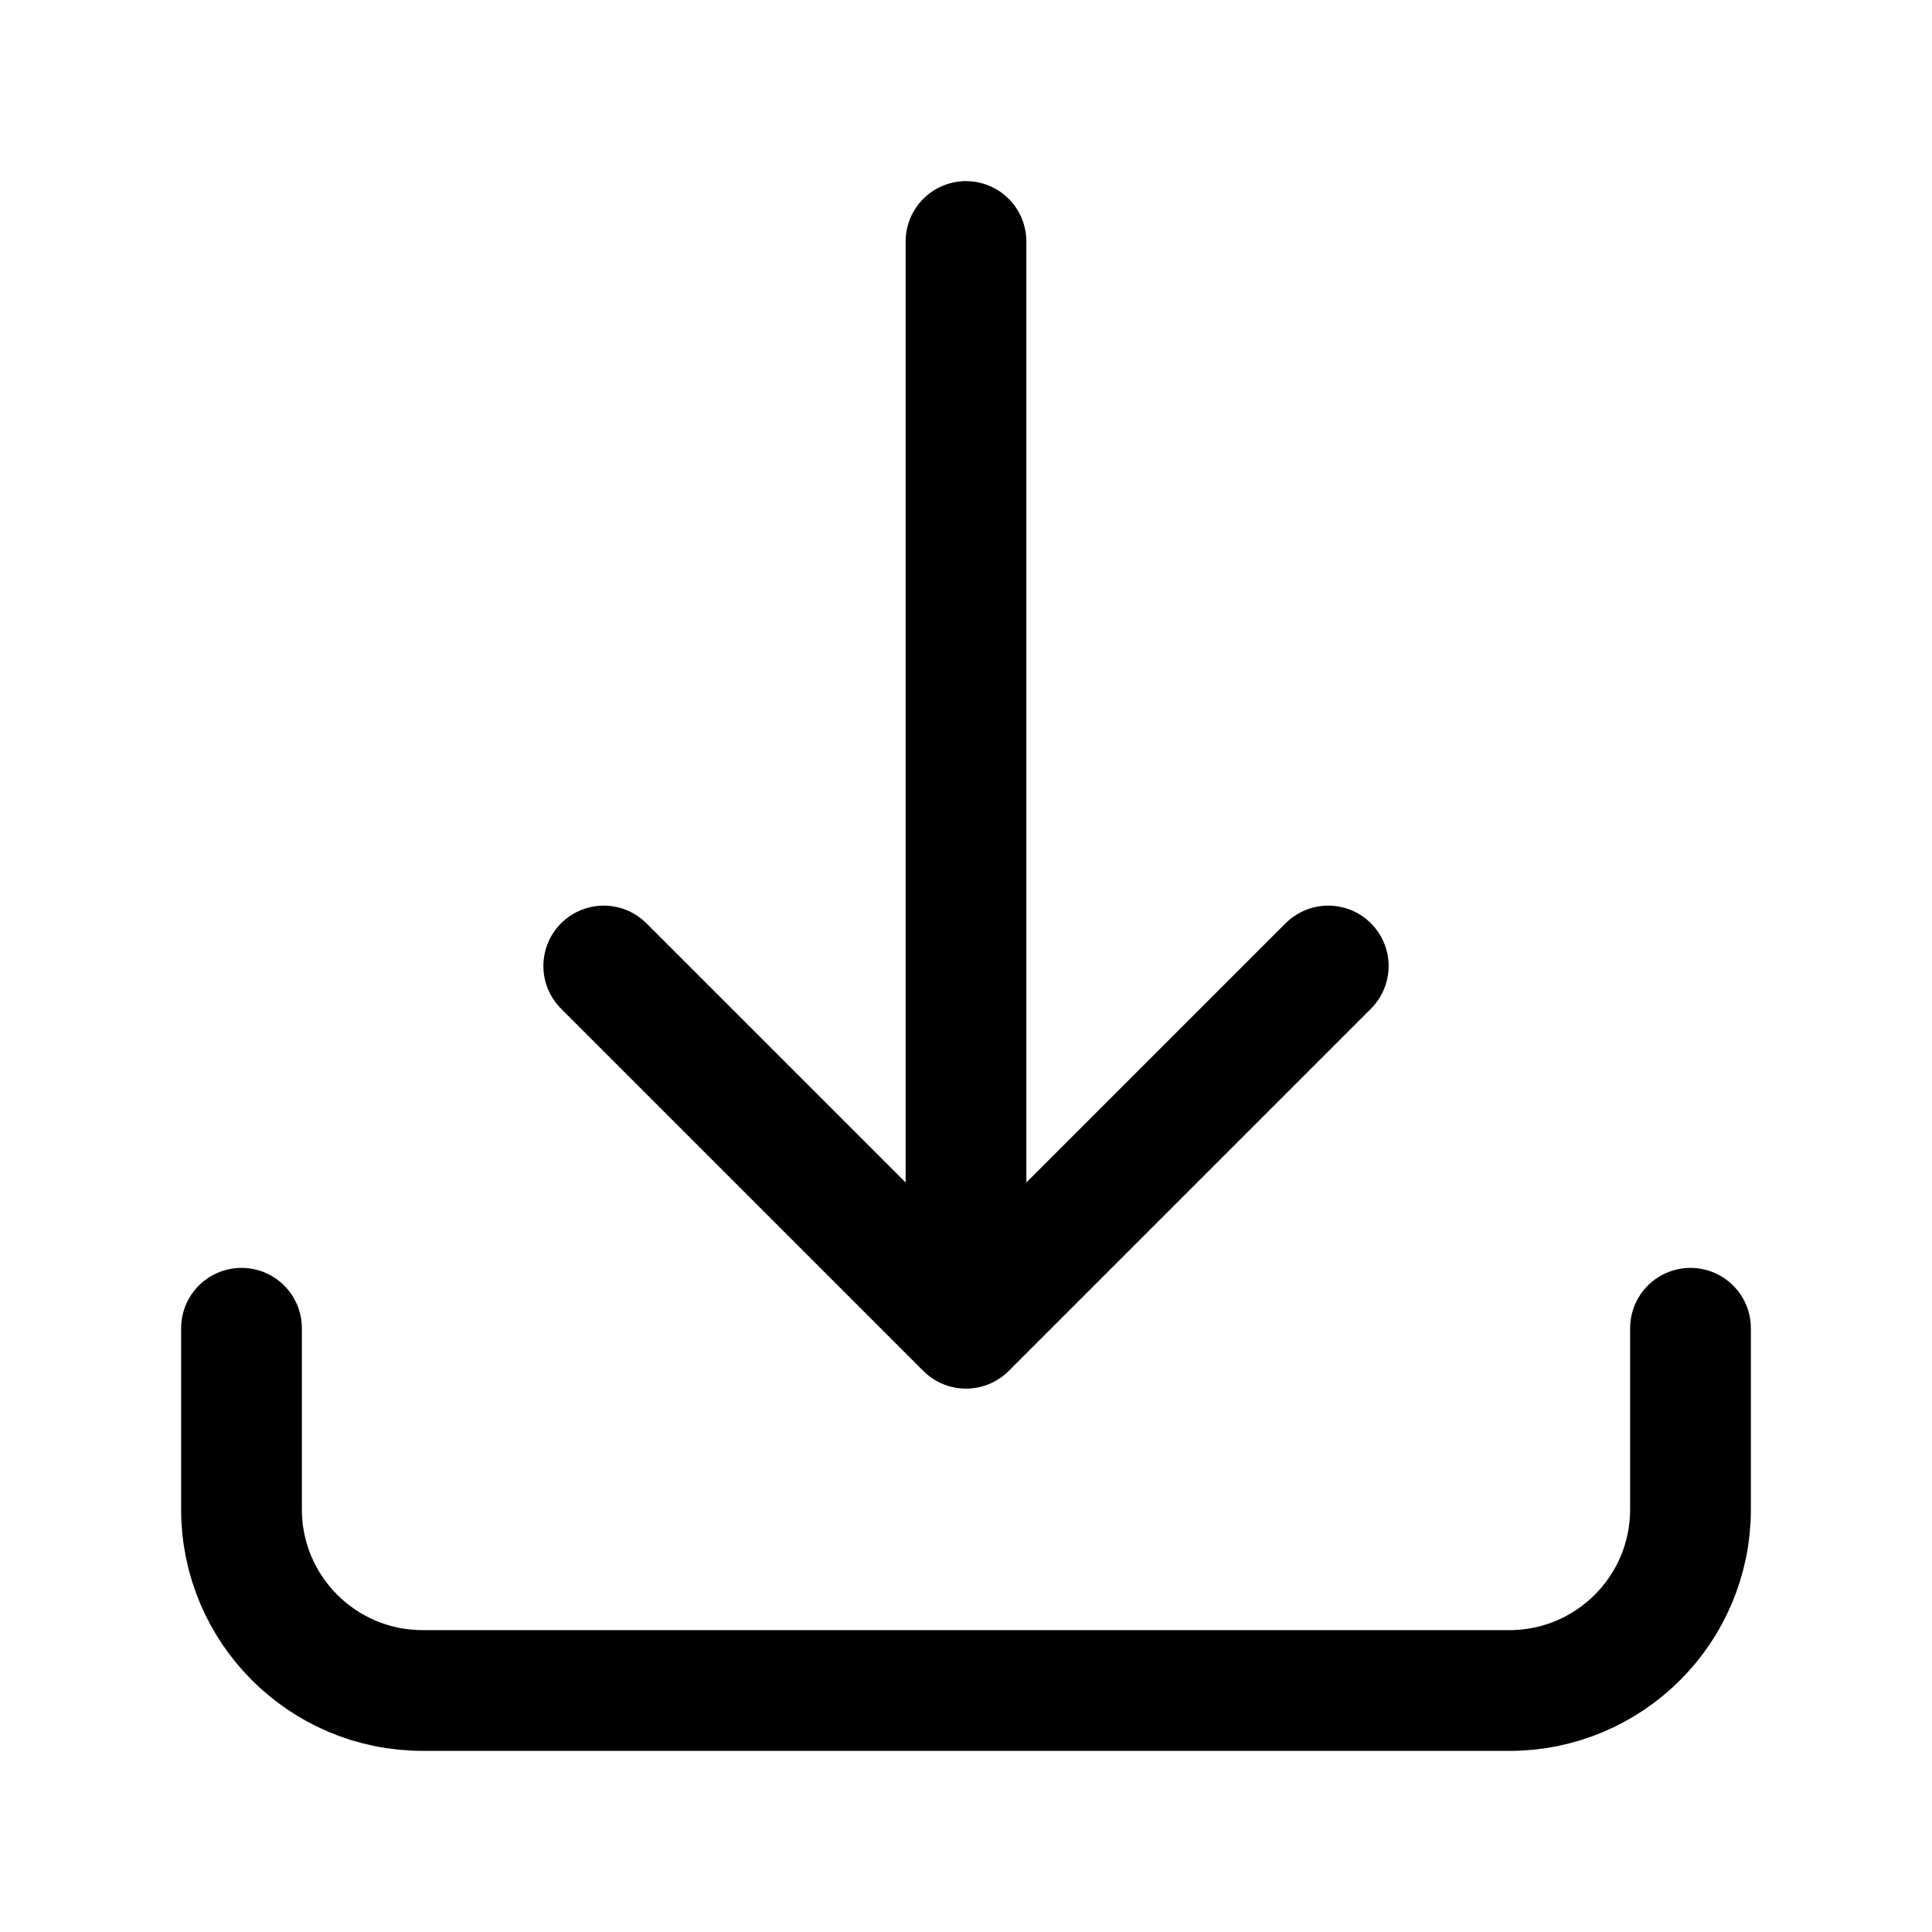
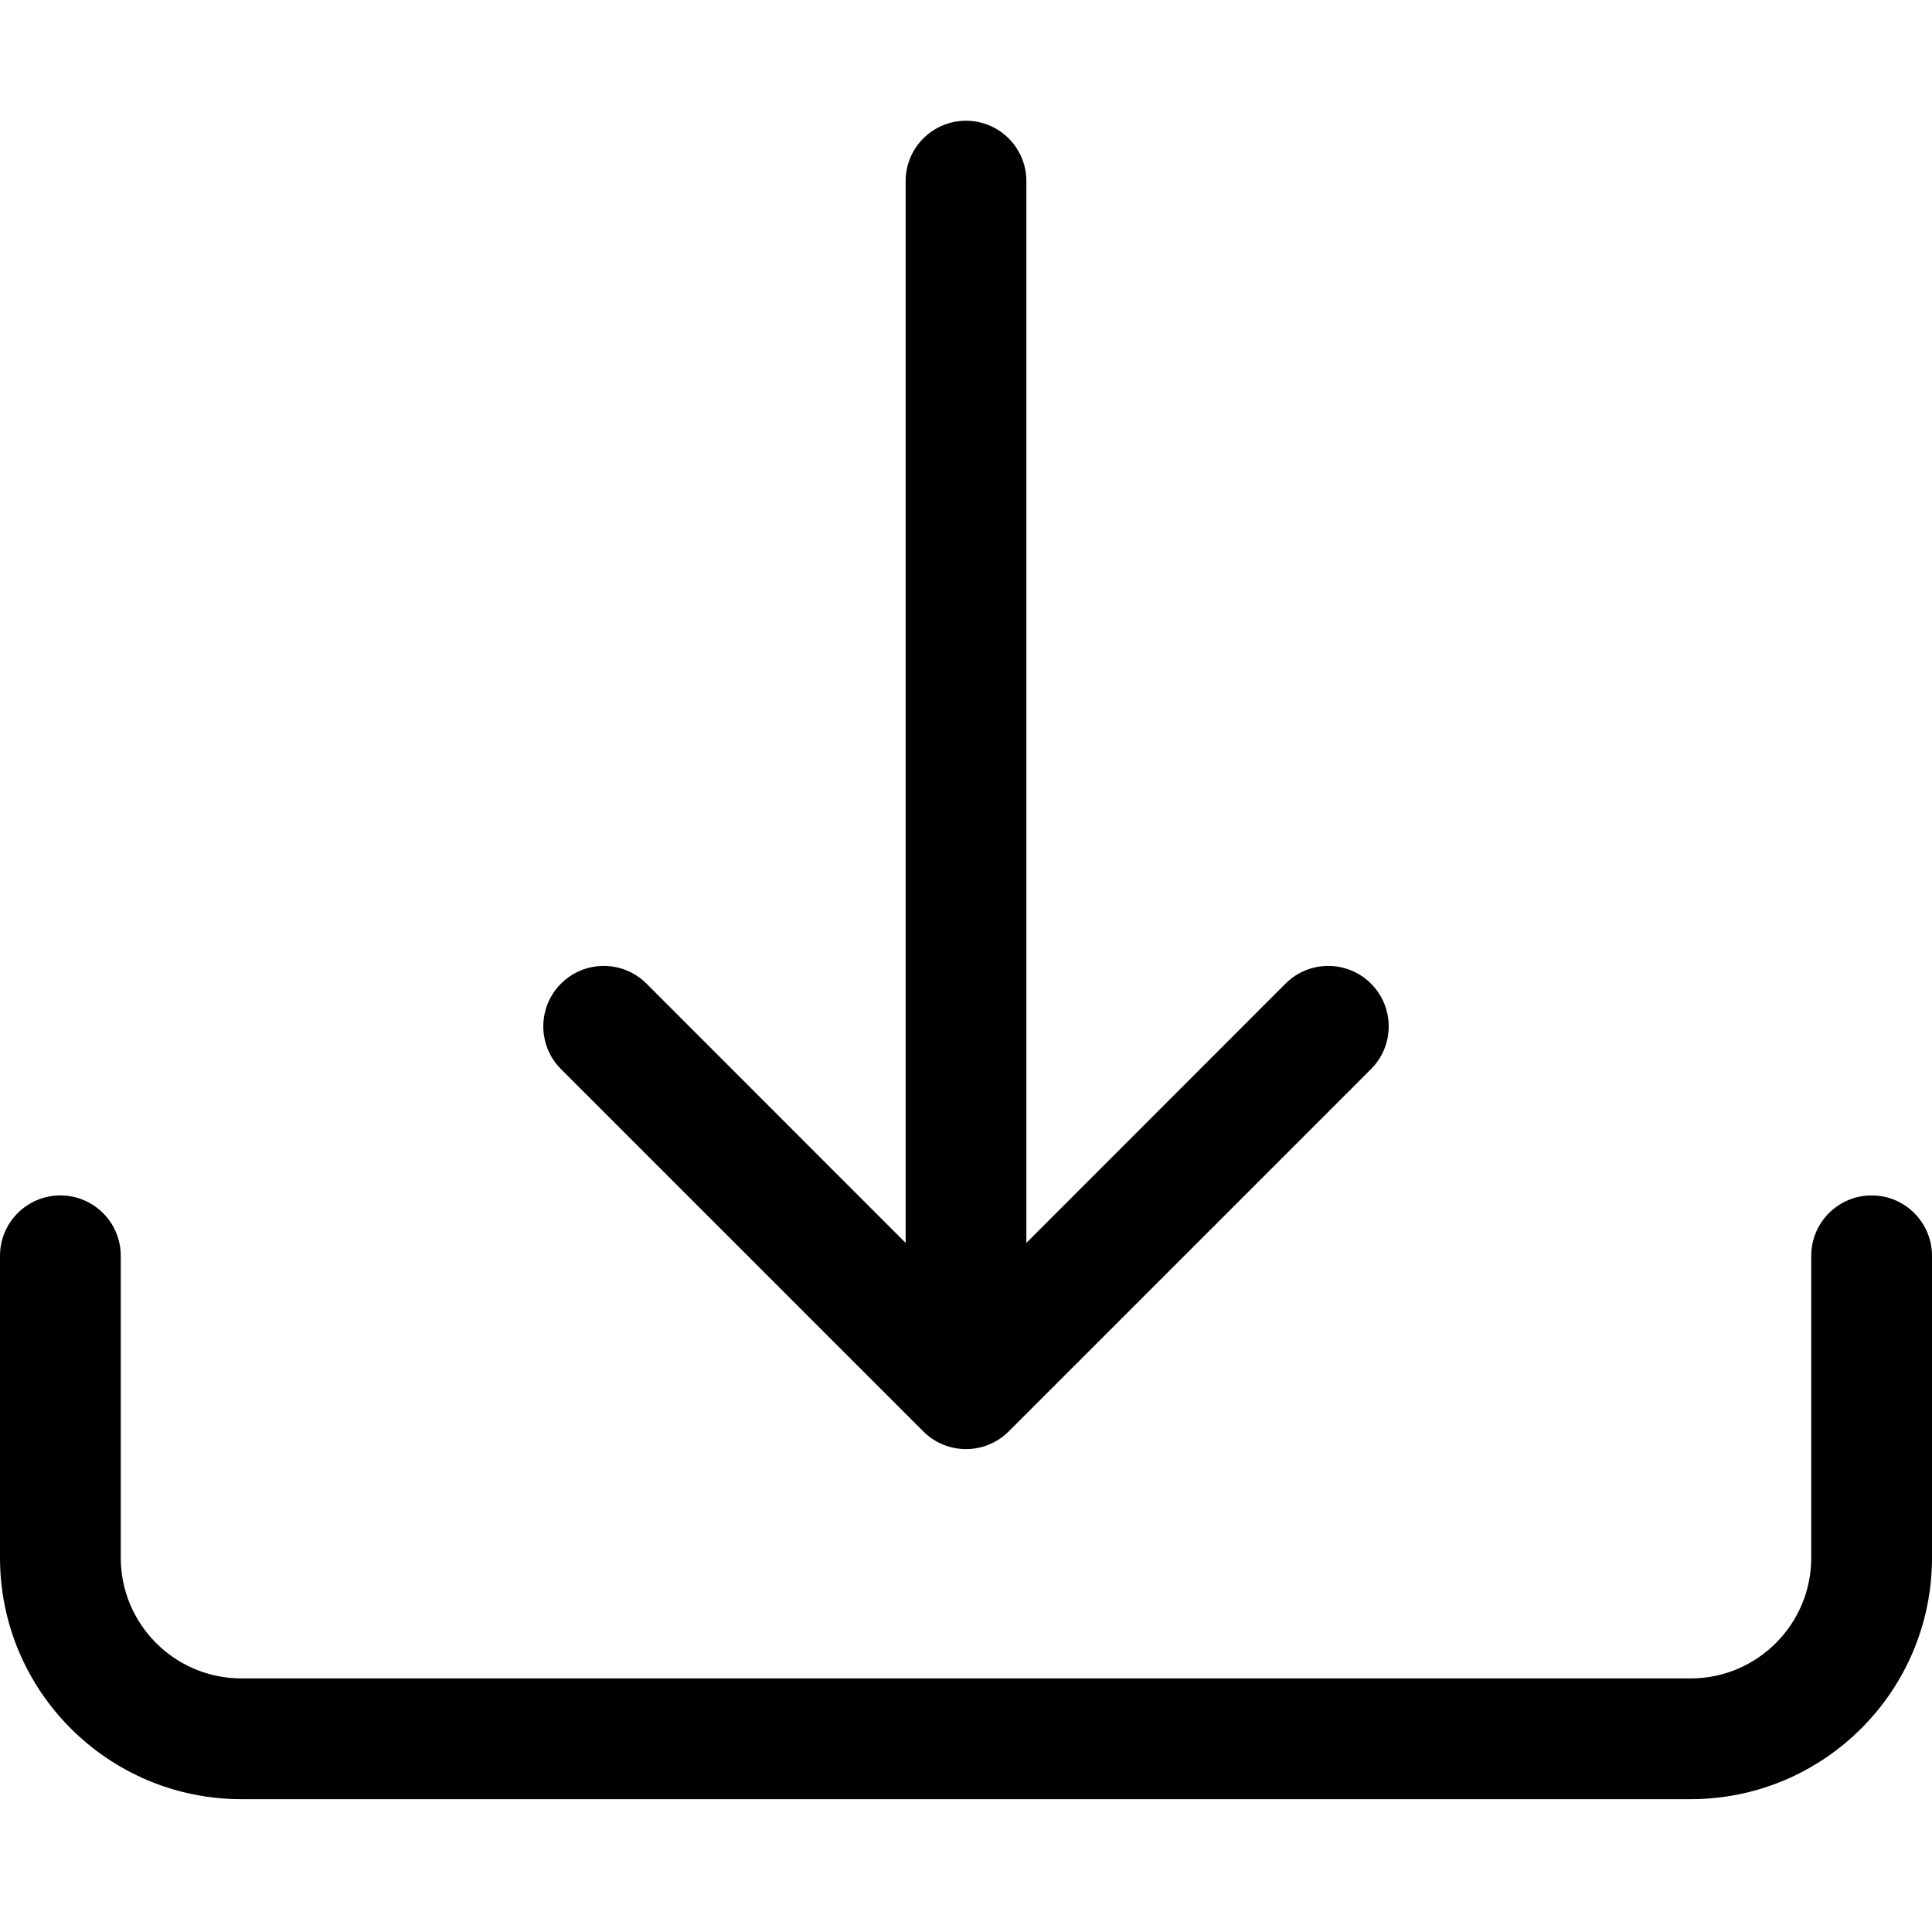
- <svg xmlns="http://www.w3.org/2000/svg" fill="none" viewBox="0 0 24 24" stroke-width="1.5" stroke="currentColor" class="size-6">
-   <path stroke-linecap="round" stroke-linejoin="round" d="M3 16.5v2.25A2.25 2.25 0 0 0 5.25 21h13.5A2.25 2.25 0 0 0 21 18.75V16.5M16.5 12 12 16.5m0 0L7.5 12m4.5 4.5V3" />
+ <svg xmlns="http://www.w3.org/2000/svg" width="16" height="16" fill="currentColor" class="bi bi-download" viewBox="0 0 16 16">
+   <path d="M.5 9.9a.5.5 0 0 1 .5.5v2.5a1 1 0 0 0 1 1h12a1 1 0 0 0 1-1v-2.5a.5.5 0 0 1 1 0v2.5a2 2 0 0 1-2 2H2a2 2 0 0 1-2-2v-2.5a.5.5 0 0 1 .5-.5" />
+   <path d="M7.646 11.854a.5.5 0 0 0 .708 0l3-3a.5.5 0 0 0-.708-.708L8.5 10.293V1.5a.5.5 0 0 0-1 0v8.793L5.354 8.146a.5.5 0 1 0-.708.708z" />
</svg>
